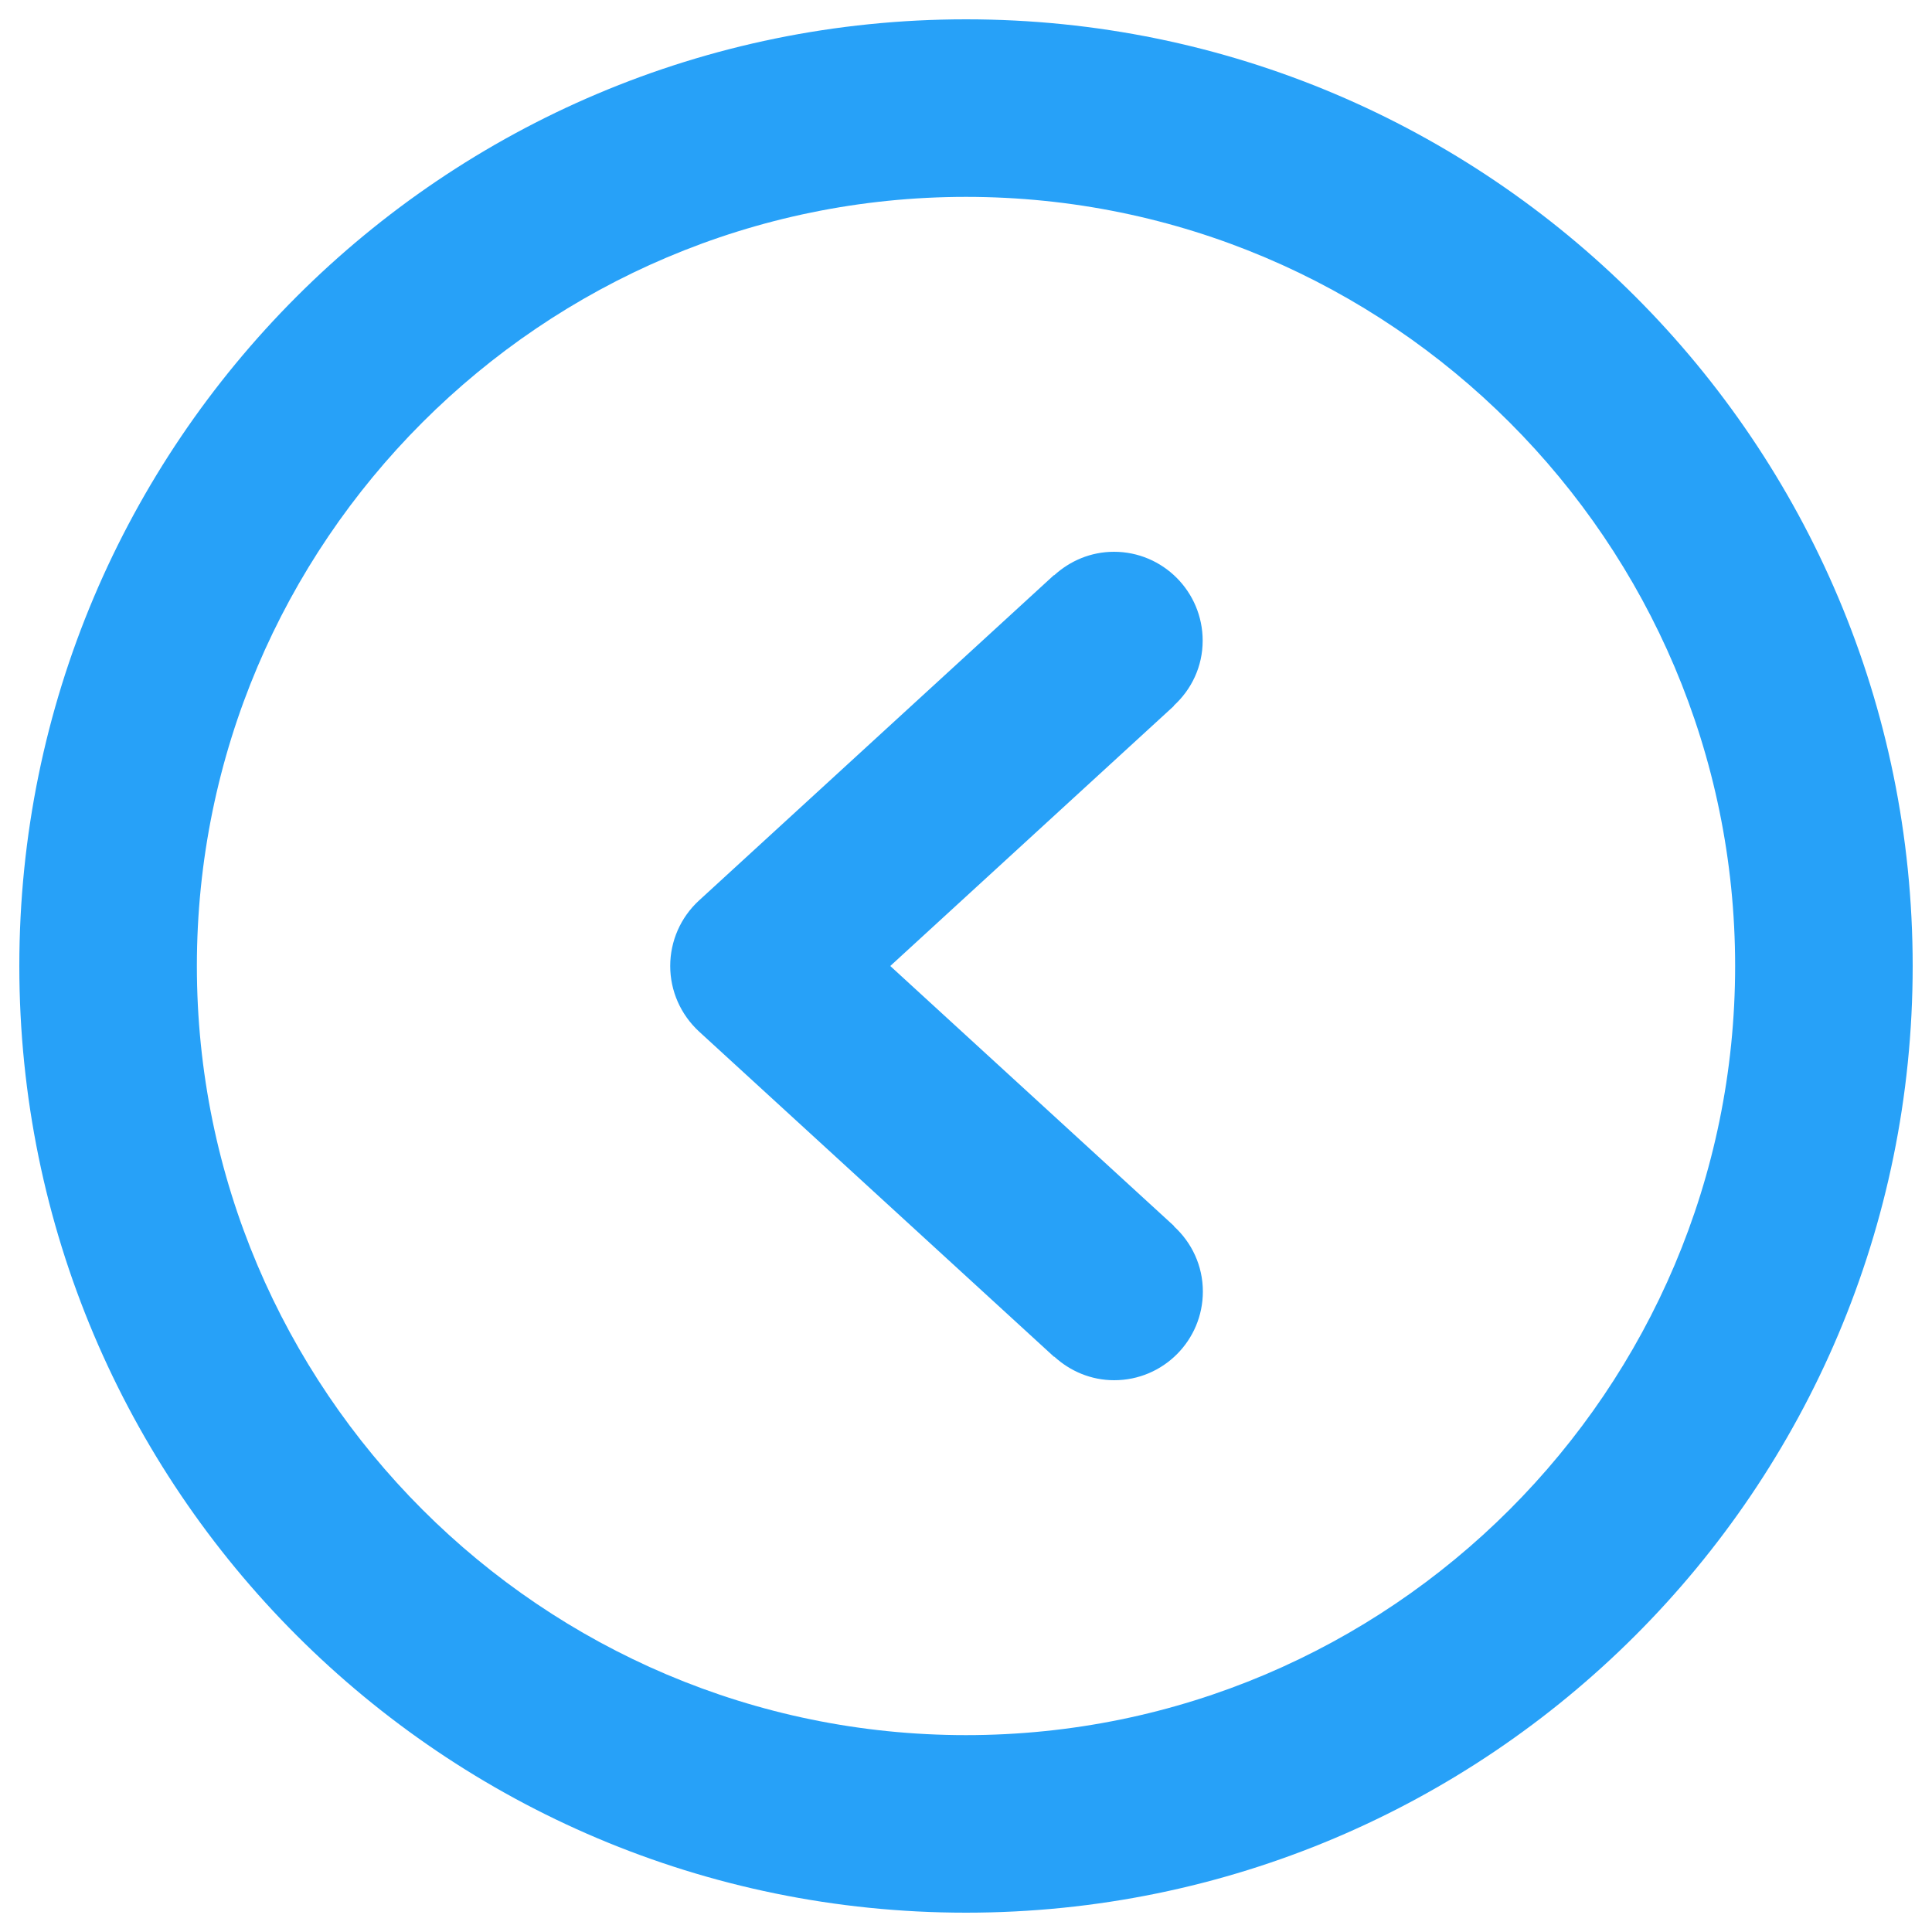
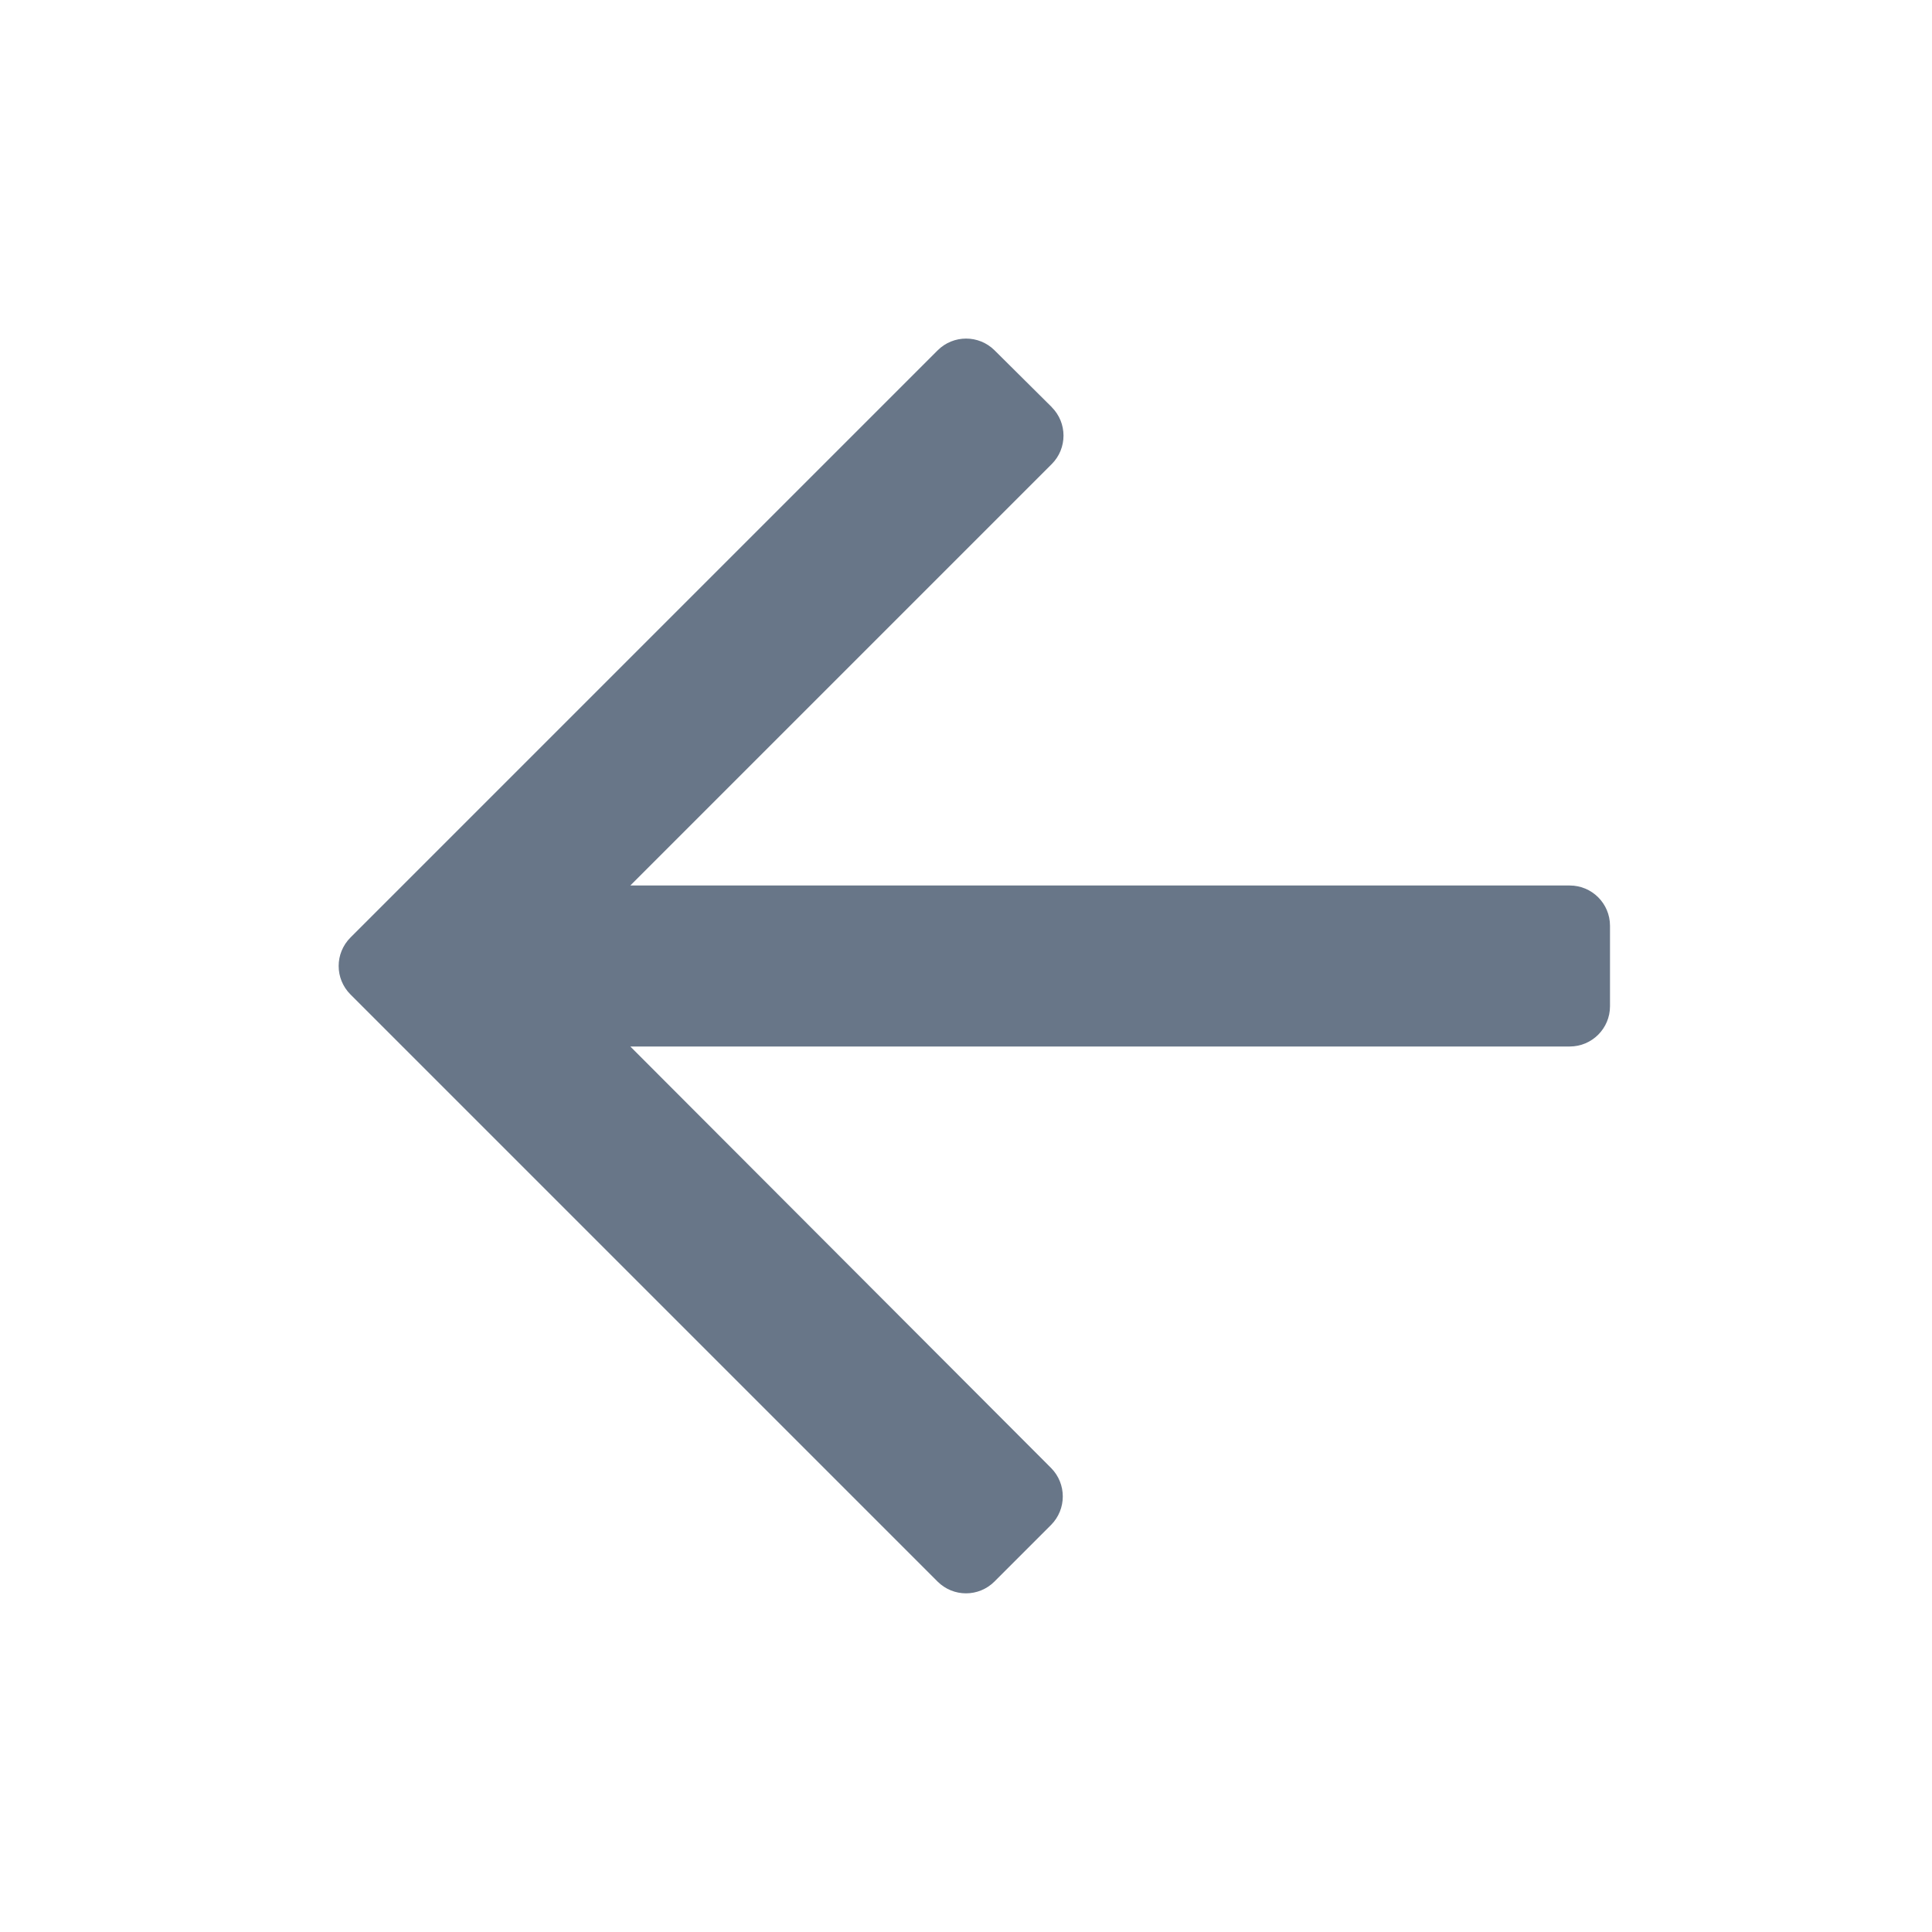
- <svg xmlns="http://www.w3.org/2000/svg" version="1.1" x="0px" y="0px" viewBox="0 0 1000 1000" enable-background="new 0 0 1000 1000" xml:space="preserve" fill="#27A1F8">
-   <g>
-     <g>
-       <g id="Left">
-         <g>
-           <path d="M576.6,285.6c-12,0-22.8,4.7-31,12.2l-0.1-0.1L361.8,466.1c-9.5,8.7-14.9,21-14.9,33.9s5.4,25.1,14.9,33.9l183.8,168.4l0.1-0.1c8.2,7.5,19,12.2,31,12.2c25.4,0,45.9-20.6,45.9-45.9c0-13.4-5.8-25.4-15-33.8l0.1-0.1L460.8,500l146.8-134.6l-0.1-0.1c9.2-8.4,15-20.3,15-33.7C622.5,306.2,601.9,285.6,576.6,285.6z M500,10C229.4,10,10,229.4,10,500c0,270.6,219.4,490,490,490c270.6,0,490-219.4,490-490C990,229.4,770.6,10,500,10z M500,898.1c-219.5,0-398.1-178.6-398.1-398.1c0-219.5,178.6-398.1,398.1-398.1c219.5,0,398.1,178.6,398.1,398.1C898.1,719.5,719.5,898.1,500,898.1z" />
-         </g>
-       </g>
+ <svg xmlns="http://www.w3.org/2000/svg" width="24px" height="24px" viewBox="0 0 24 24" version="1.1">
+   <g id="back-icon" stroke="none" stroke-width="1" fill="none" fill-rule="evenodd">
+     <g id="back">
+       <polygon id="Path" points="0 0 24 0 24 24 0 24" />
+       <path d="M19.5,11 L7.83,11 L7.83,11 L13.065,5.765 C13.26,5.57 13.26,5.253 13.065,5.058 C13.065,5.057 13.064,5.057 13.064,5.056 L12.354,4.351 C12.158,4.157 11.842,4.158 11.648,4.352 L4.354,11.646 C4.158,11.842 4.158,12.158 4.354,12.354 L11.646,19.646 C11.842,19.842 12.158,19.842 12.354,19.646 L13.056,18.944 C13.251,18.748 13.251,18.432 13.057,18.236 L7.83,13 L7.83,13 L19.5,13 C19.776,13 20,12.776 20,12.5 L20,11.5 C20,11.224 19.776,11 19.5,11 Z" id="Path" fill="#687688" fill-rule="nonzero" />
    </g>
-     <g />
-     <g />
-     <g />
-     <g />
-     <g />
-     <g />
-     <g />
-     <g />
-     <g />
-     <g />
-     <g />
-     <g />
-     <g />
-     <g />
-     <g />
  </g>
</svg>
